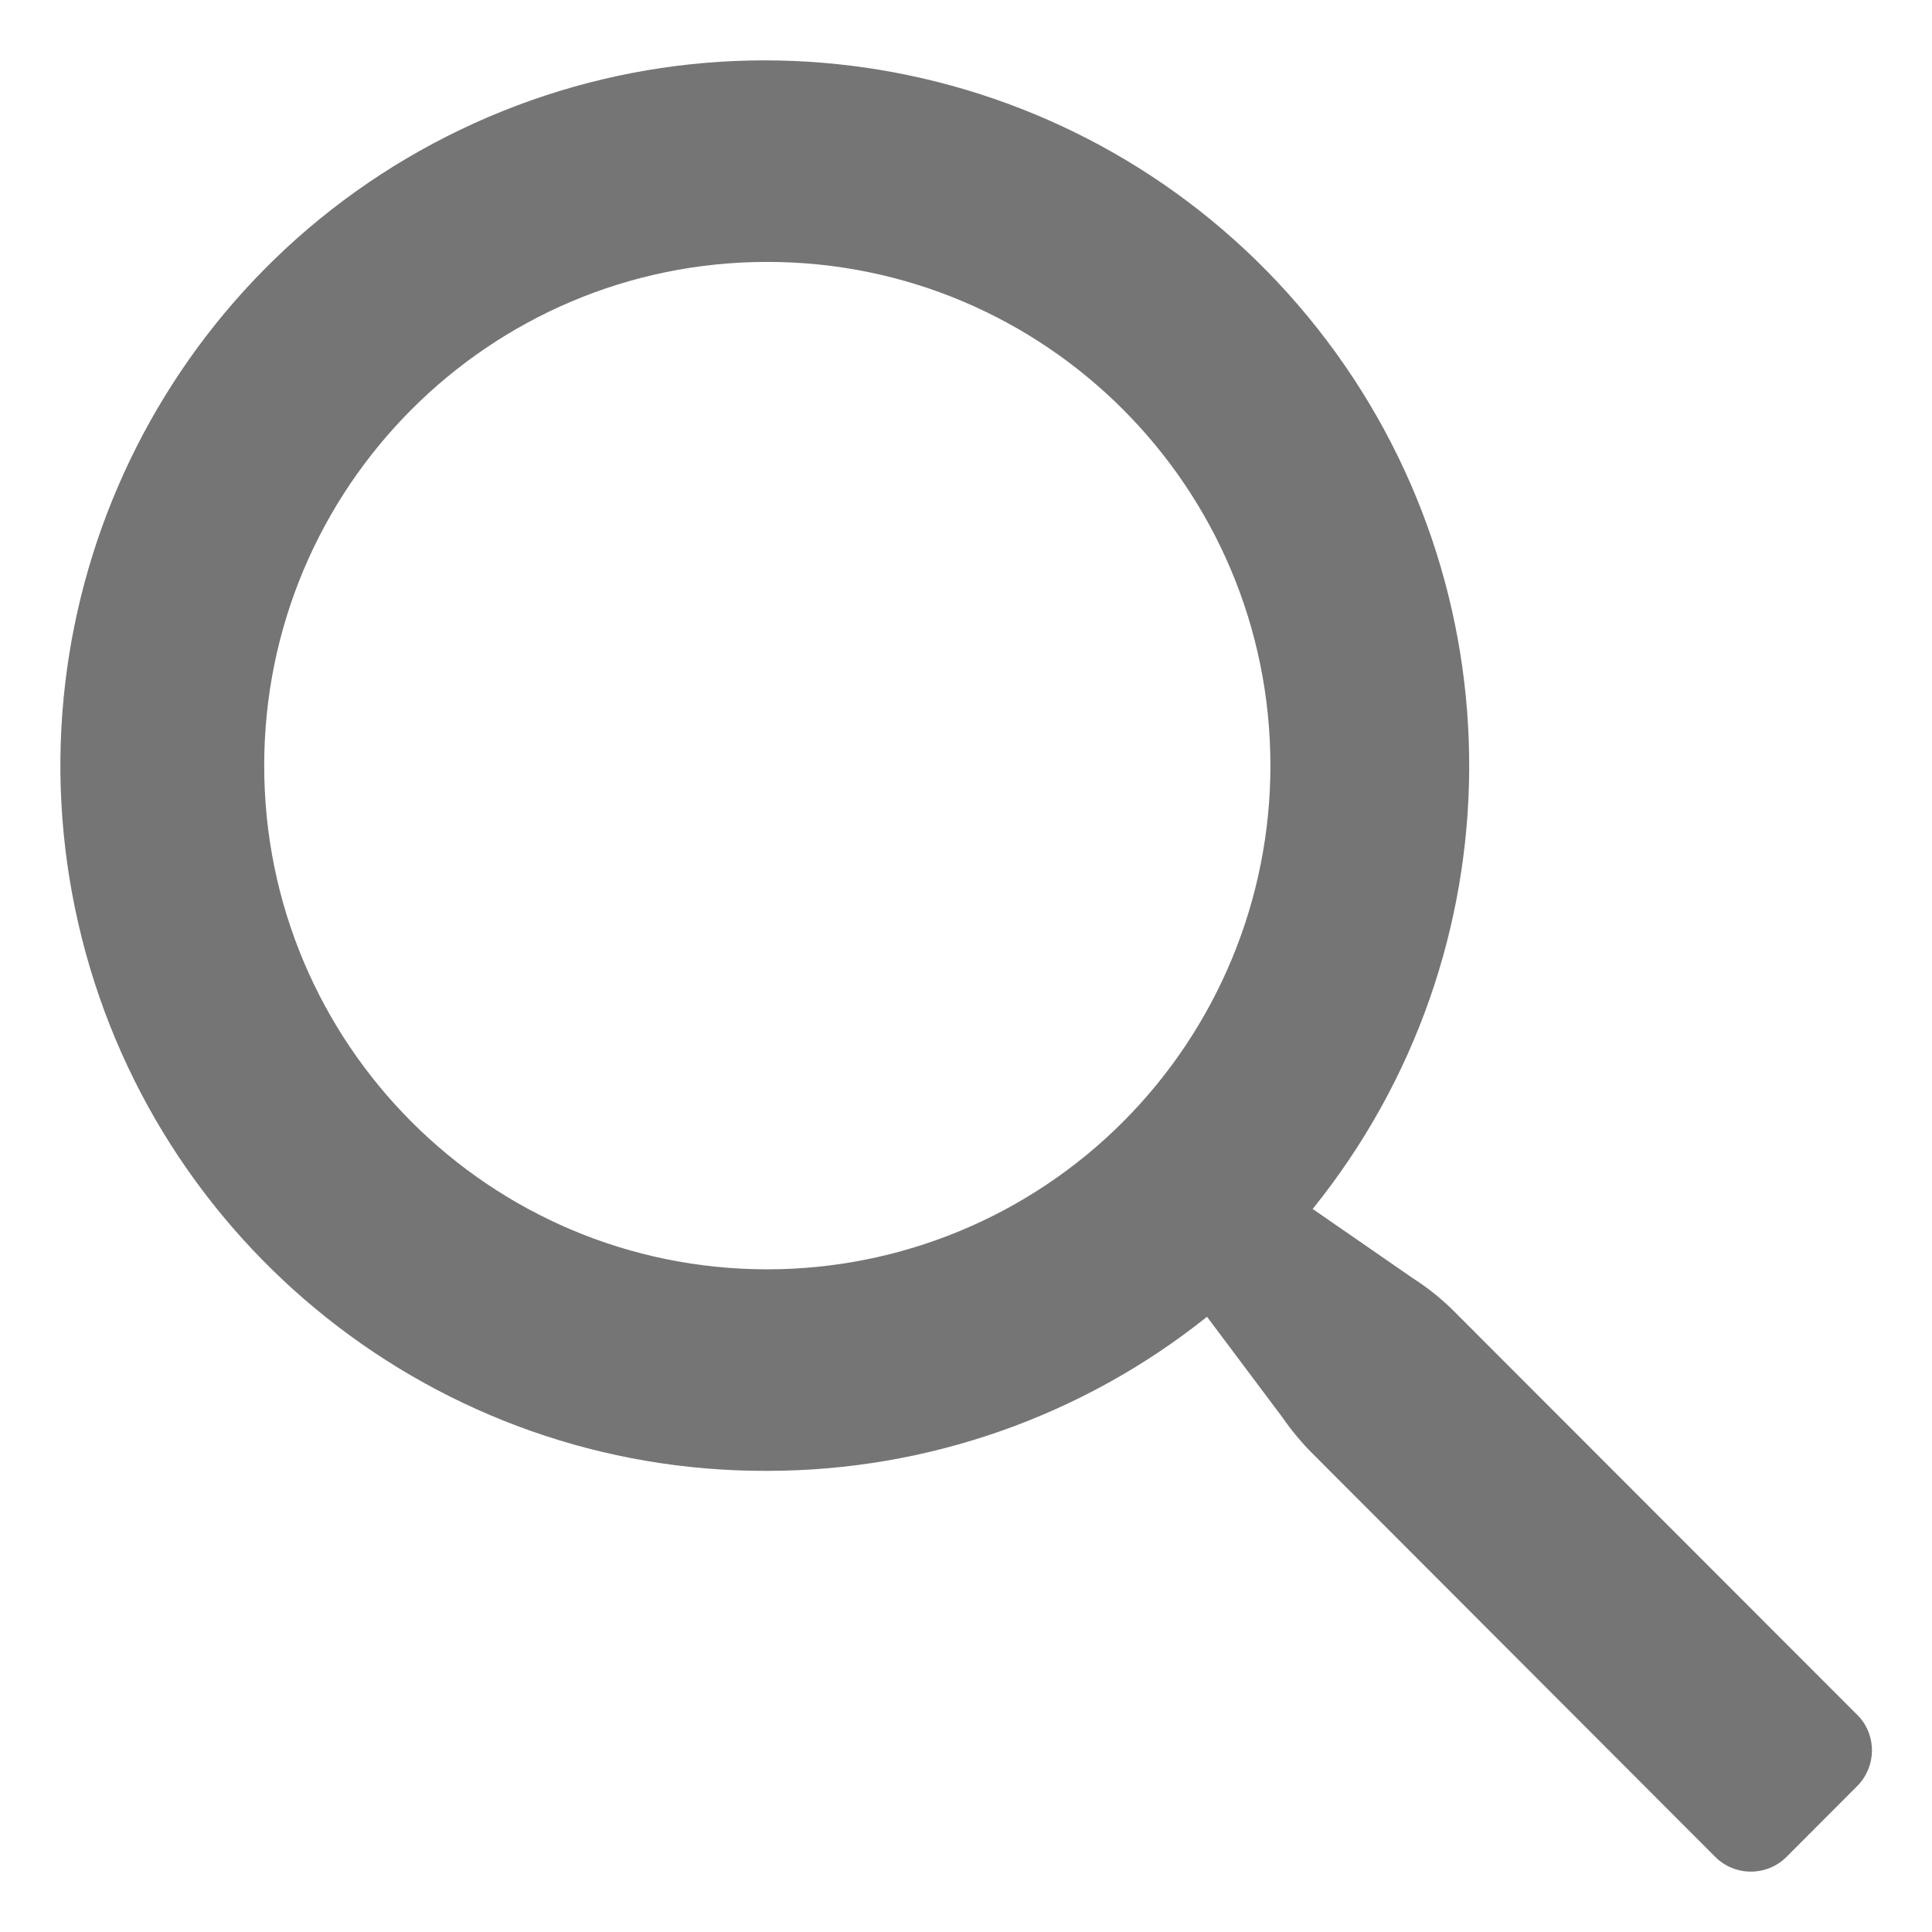
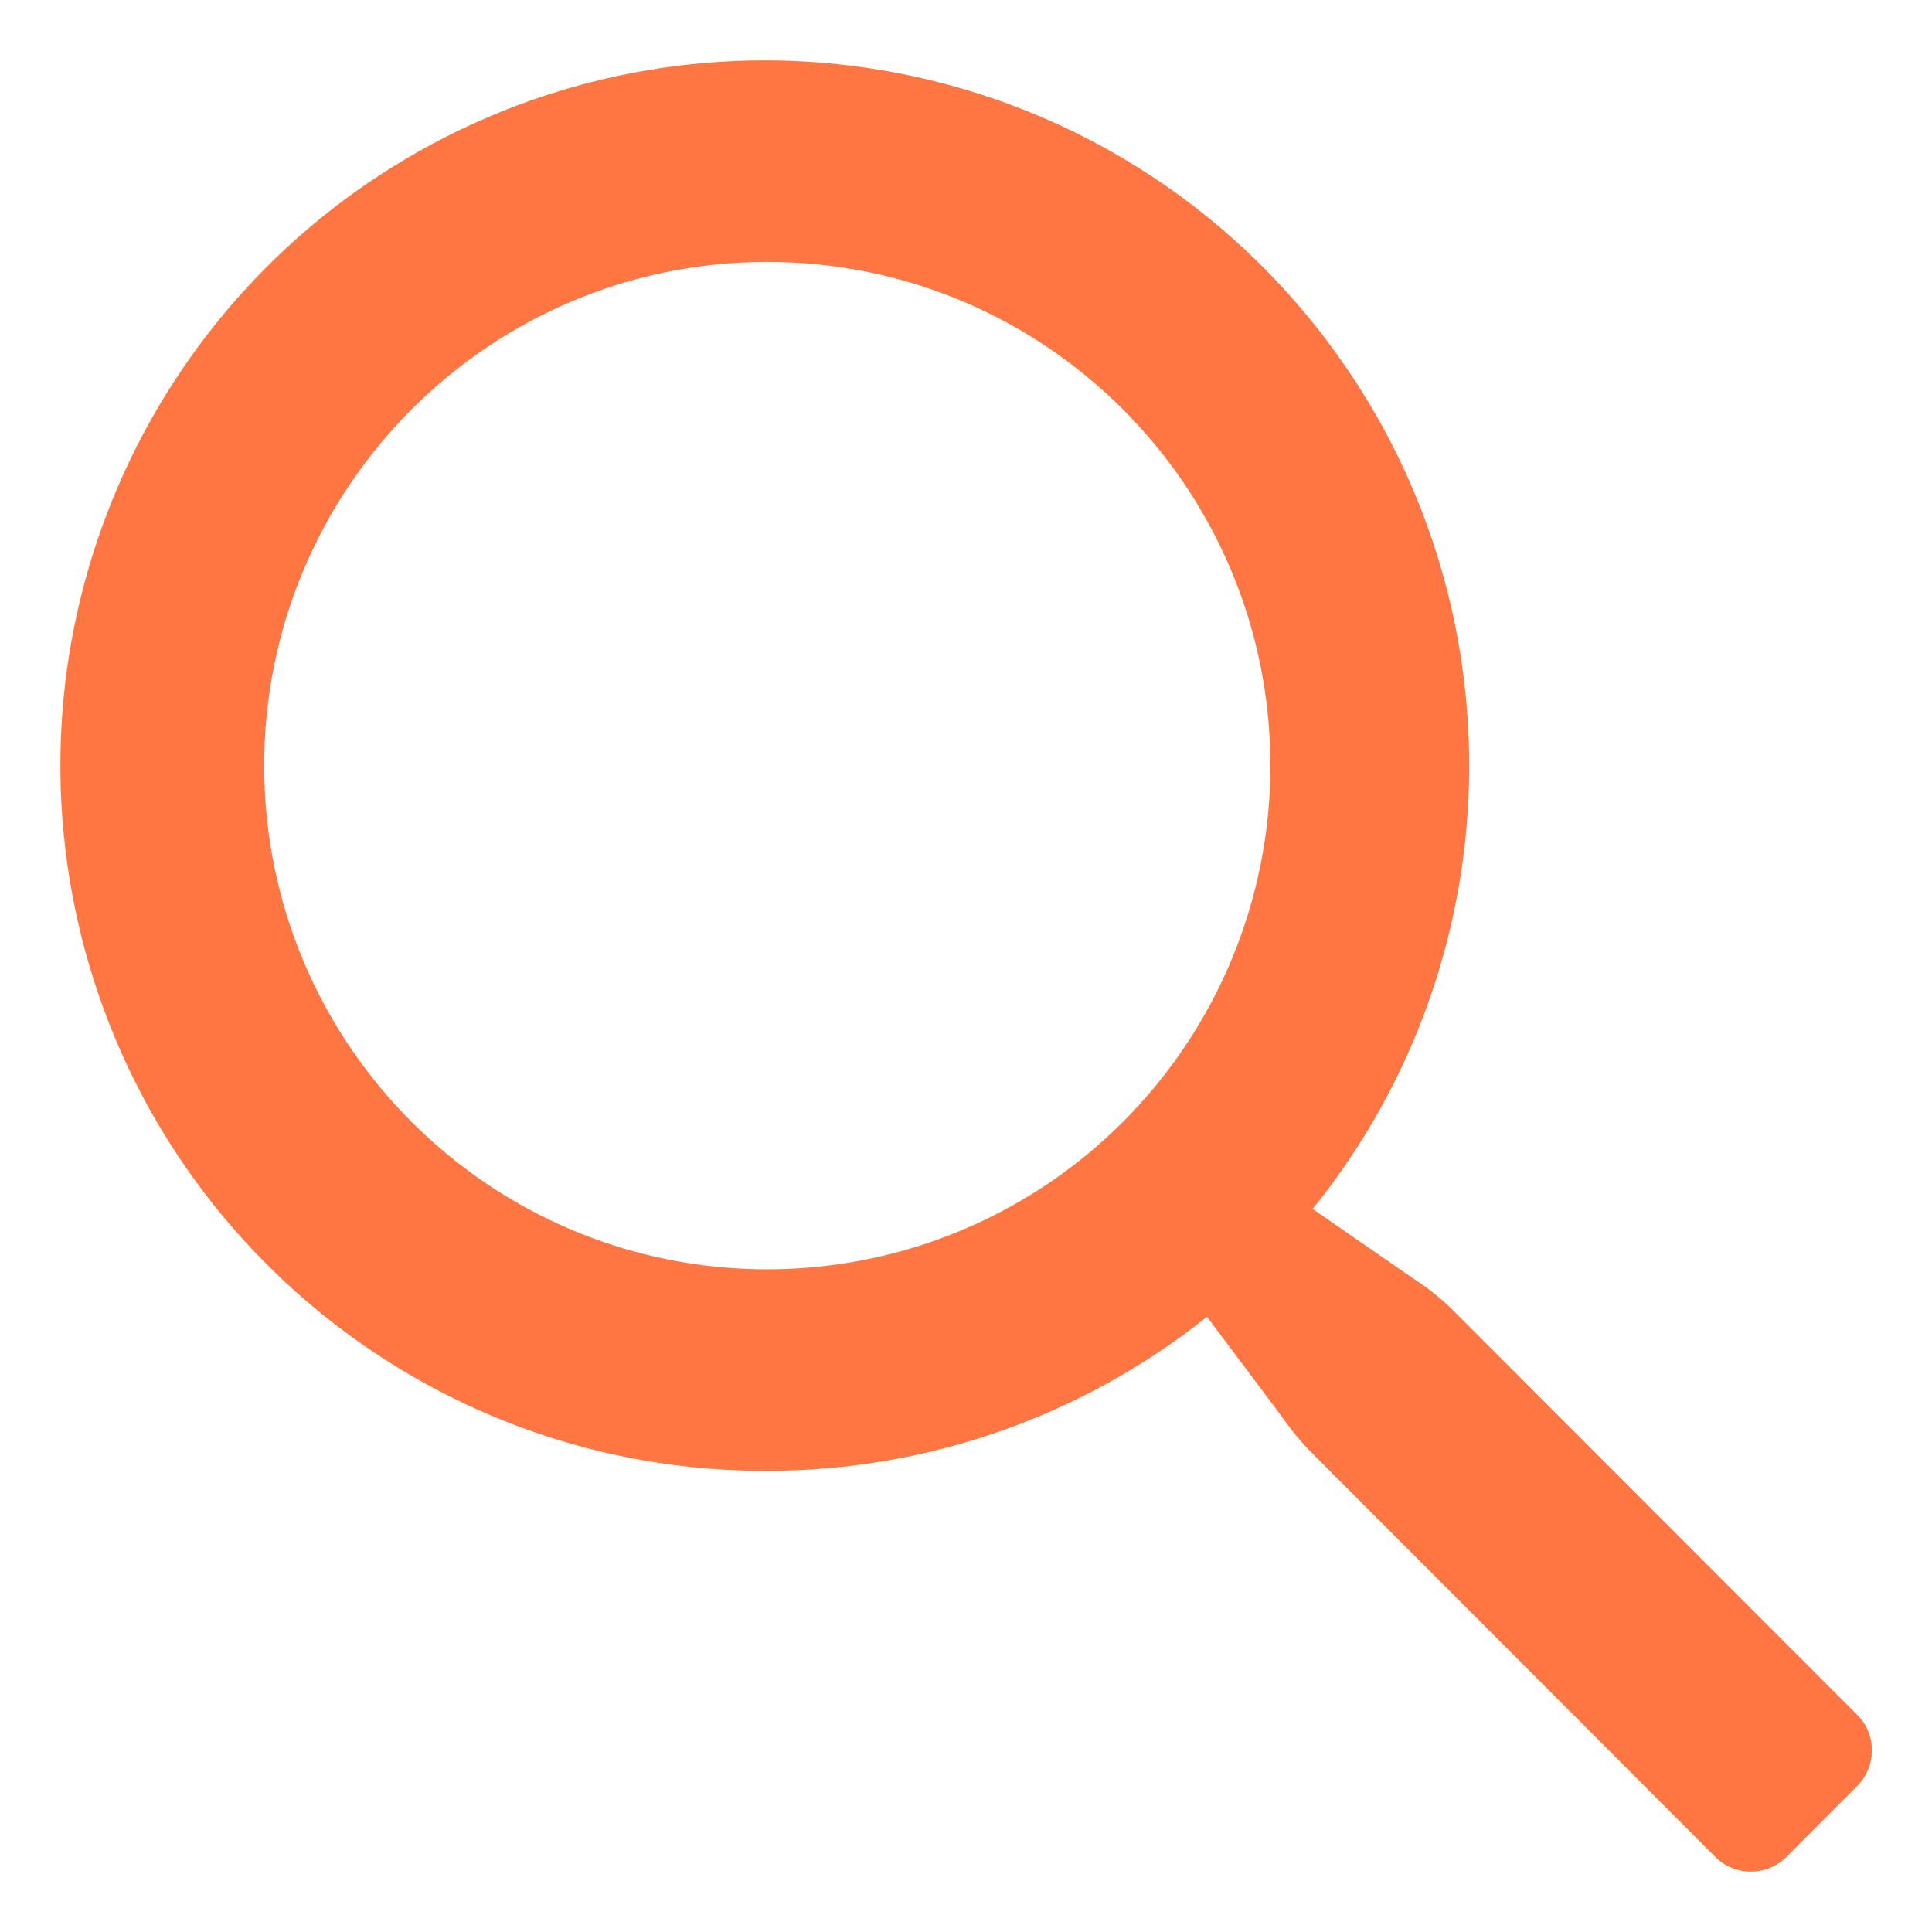
<svg xmlns="http://www.w3.org/2000/svg" width="16" height="16" viewBox="0 0 16 16" fill="none">
-   <path fill-rule="evenodd" clip-rule="evenodd" d="M12.062 10.88L15.396 14.217C15.545 14.382 15.537 14.636 15.379 14.793L14.796 15.377C14.718 15.456 14.611 15.5 14.5 15.5C14.389 15.5 14.282 15.456 14.204 15.377L10.871 12.039C10.779 11.947 10.695 11.846 10.621 11.739L9.996 10.905C8.962 11.731 7.678 12.181 6.354 12.181C3.627 12.191 1.258 10.307 0.648 7.646C0.039 4.985 1.352 2.256 3.811 1.075C6.27 -0.106 9.217 0.576 10.909 2.718C12.601 4.859 12.585 7.888 10.871 10.012L11.704 10.588C11.834 10.671 11.954 10.769 12.062 10.88ZM2.188 6.341C2.188 8.645 4.053 10.512 6.354 10.512C7.459 10.512 8.519 10.073 9.3 9.291C10.082 8.508 10.521 7.447 10.521 6.341C10.521 4.037 8.655 2.169 6.354 2.169C4.053 2.169 2.188 4.037 2.188 6.341Z" fill="#757575" />
+   <path fill-rule="evenodd" clip-rule="evenodd" d="M12.062 10.88L15.396 14.217C15.545 14.382 15.537 14.636 15.379 14.793L14.796 15.377C14.718 15.456 14.611 15.5 14.5 15.5C14.389 15.5 14.282 15.456 14.204 15.377L10.871 12.039C10.779 11.947 10.695 11.846 10.621 11.739L9.996 10.905C8.962 11.731 7.678 12.181 6.354 12.181C3.627 12.191 1.258 10.307 0.648 7.646C0.039 4.985 1.352 2.256 3.811 1.075C6.27 -0.106 9.217 0.576 10.909 2.718C12.601 4.859 12.585 7.888 10.871 10.012L11.704 10.588C11.834 10.671 11.954 10.769 12.062 10.88ZM2.188 6.341C2.188 8.645 4.053 10.512 6.354 10.512C7.459 10.512 8.519 10.073 9.3 9.291C10.082 8.508 10.521 7.447 10.521 6.341C10.521 4.037 8.655 2.169 6.354 2.169C4.053 2.169 2.188 4.037 2.188 6.341Z" fill="#FF7643" />
</svg>
